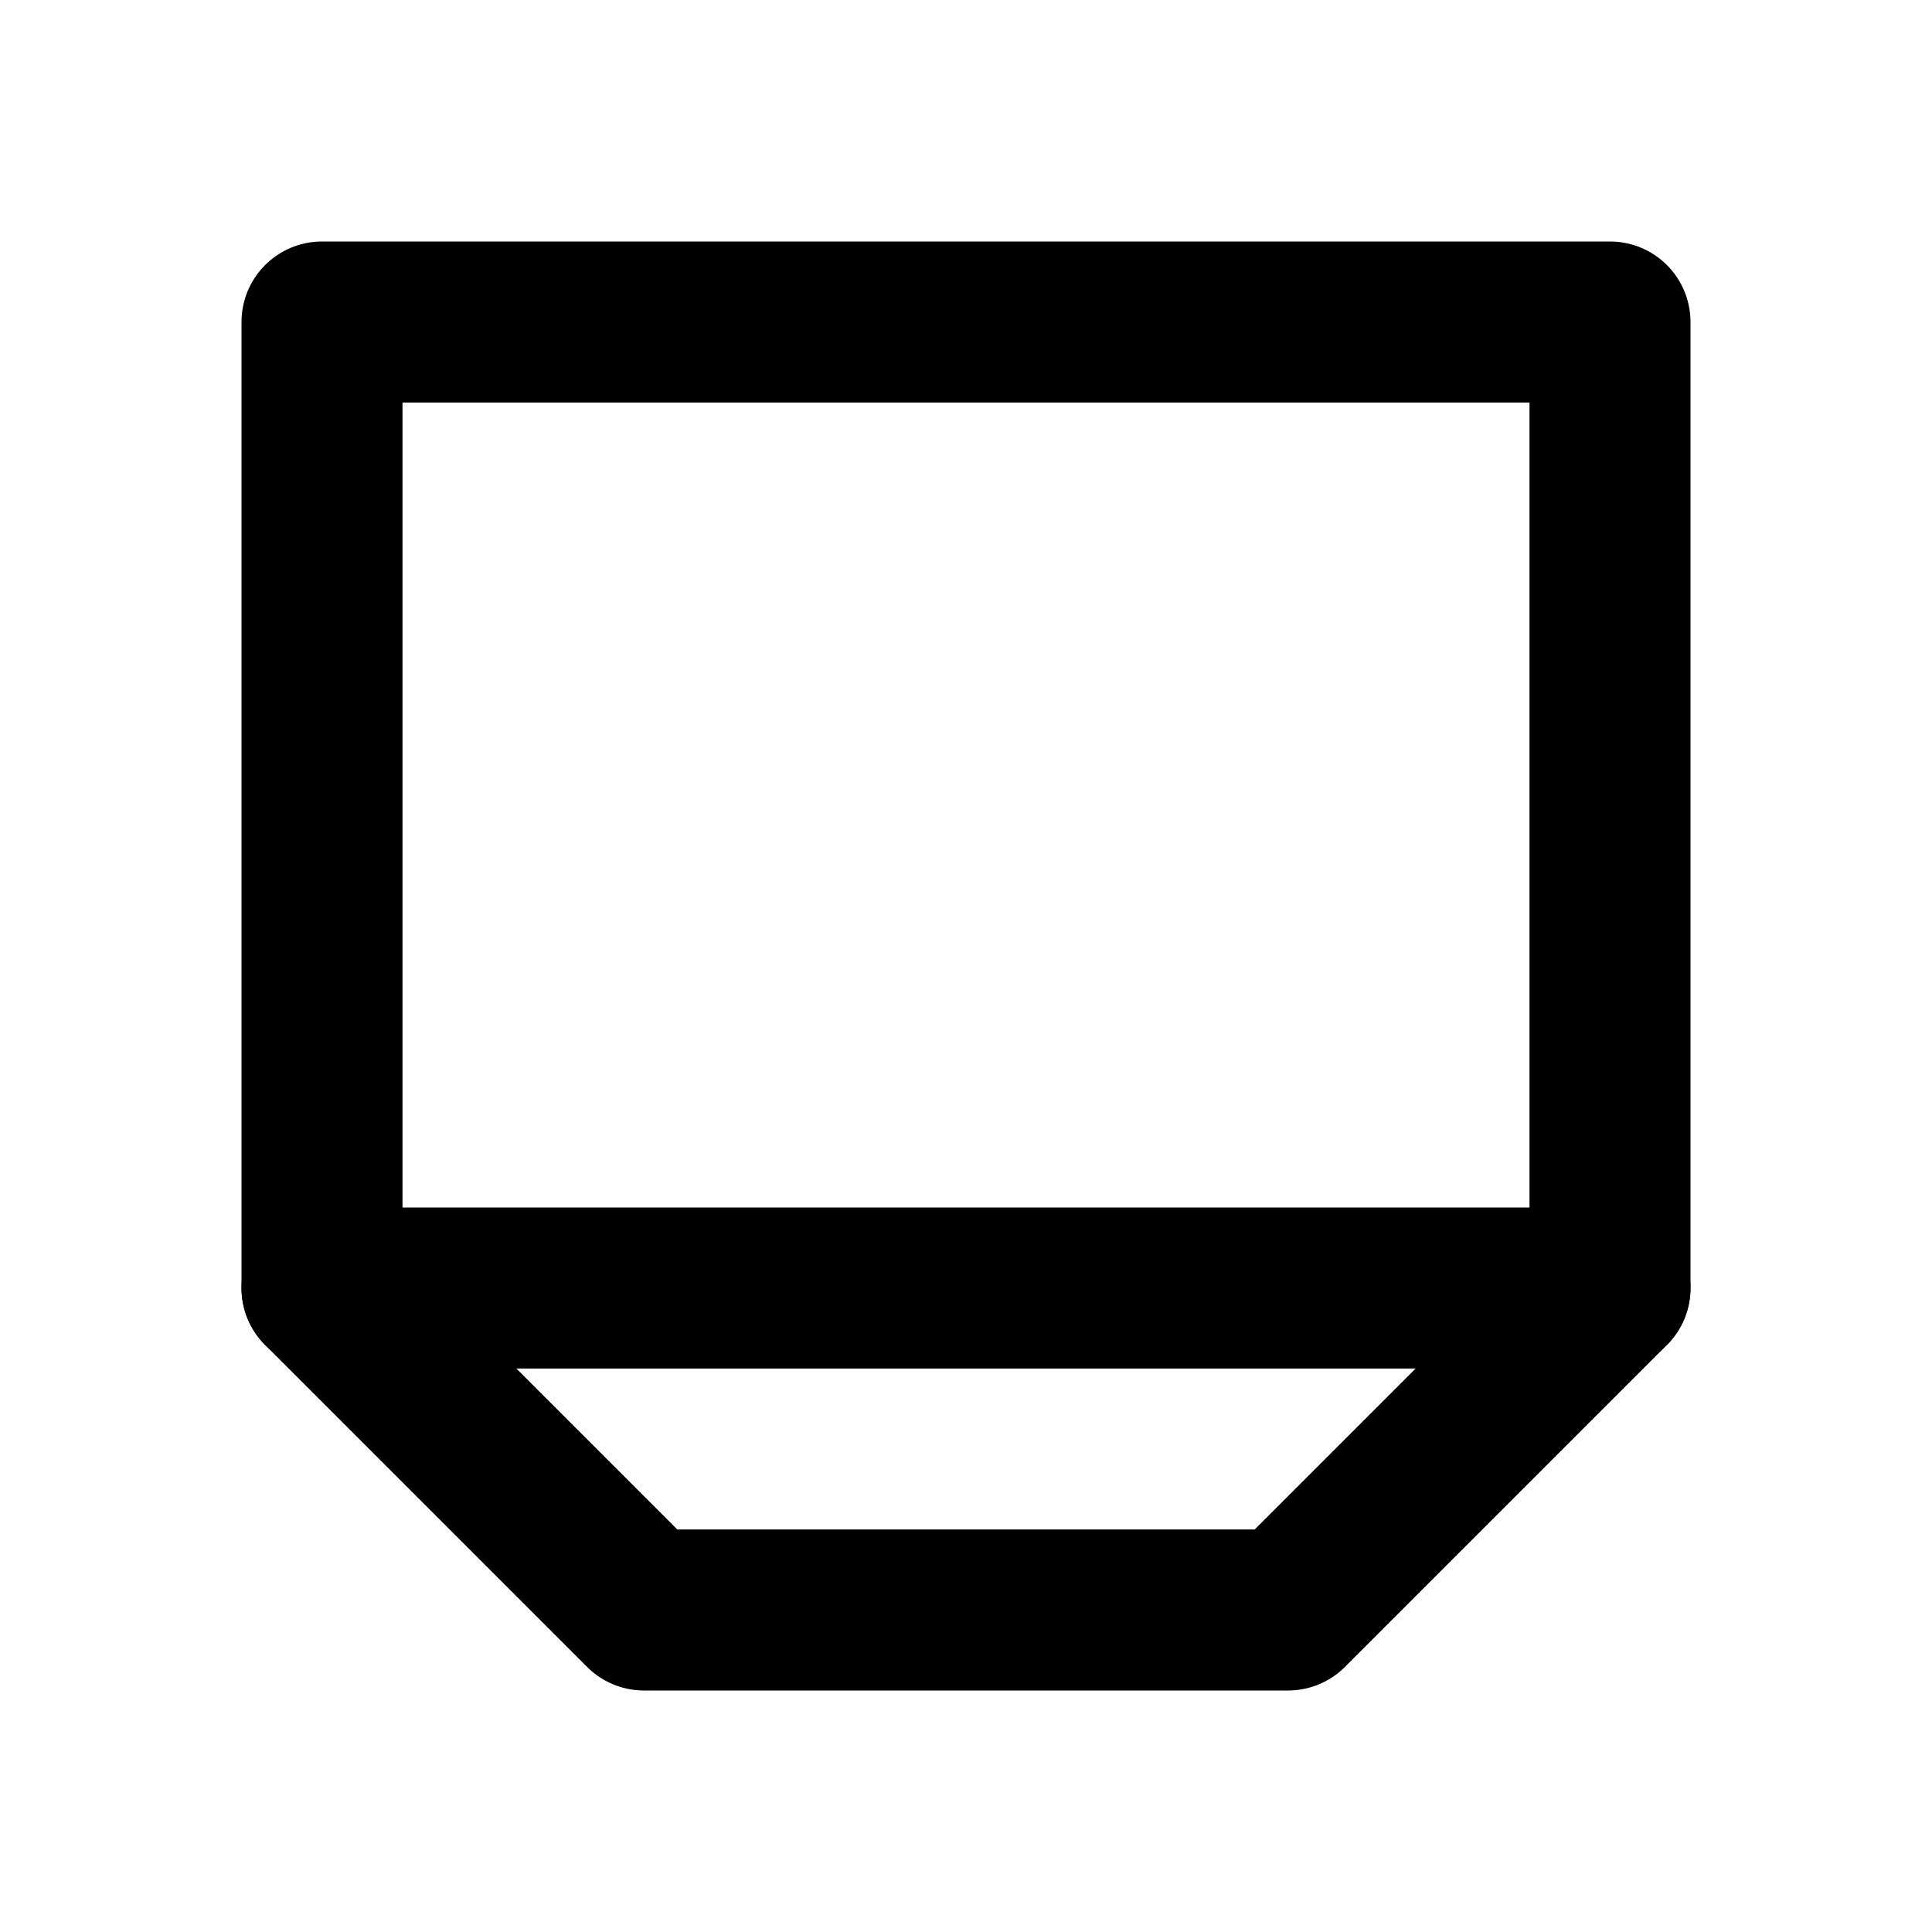
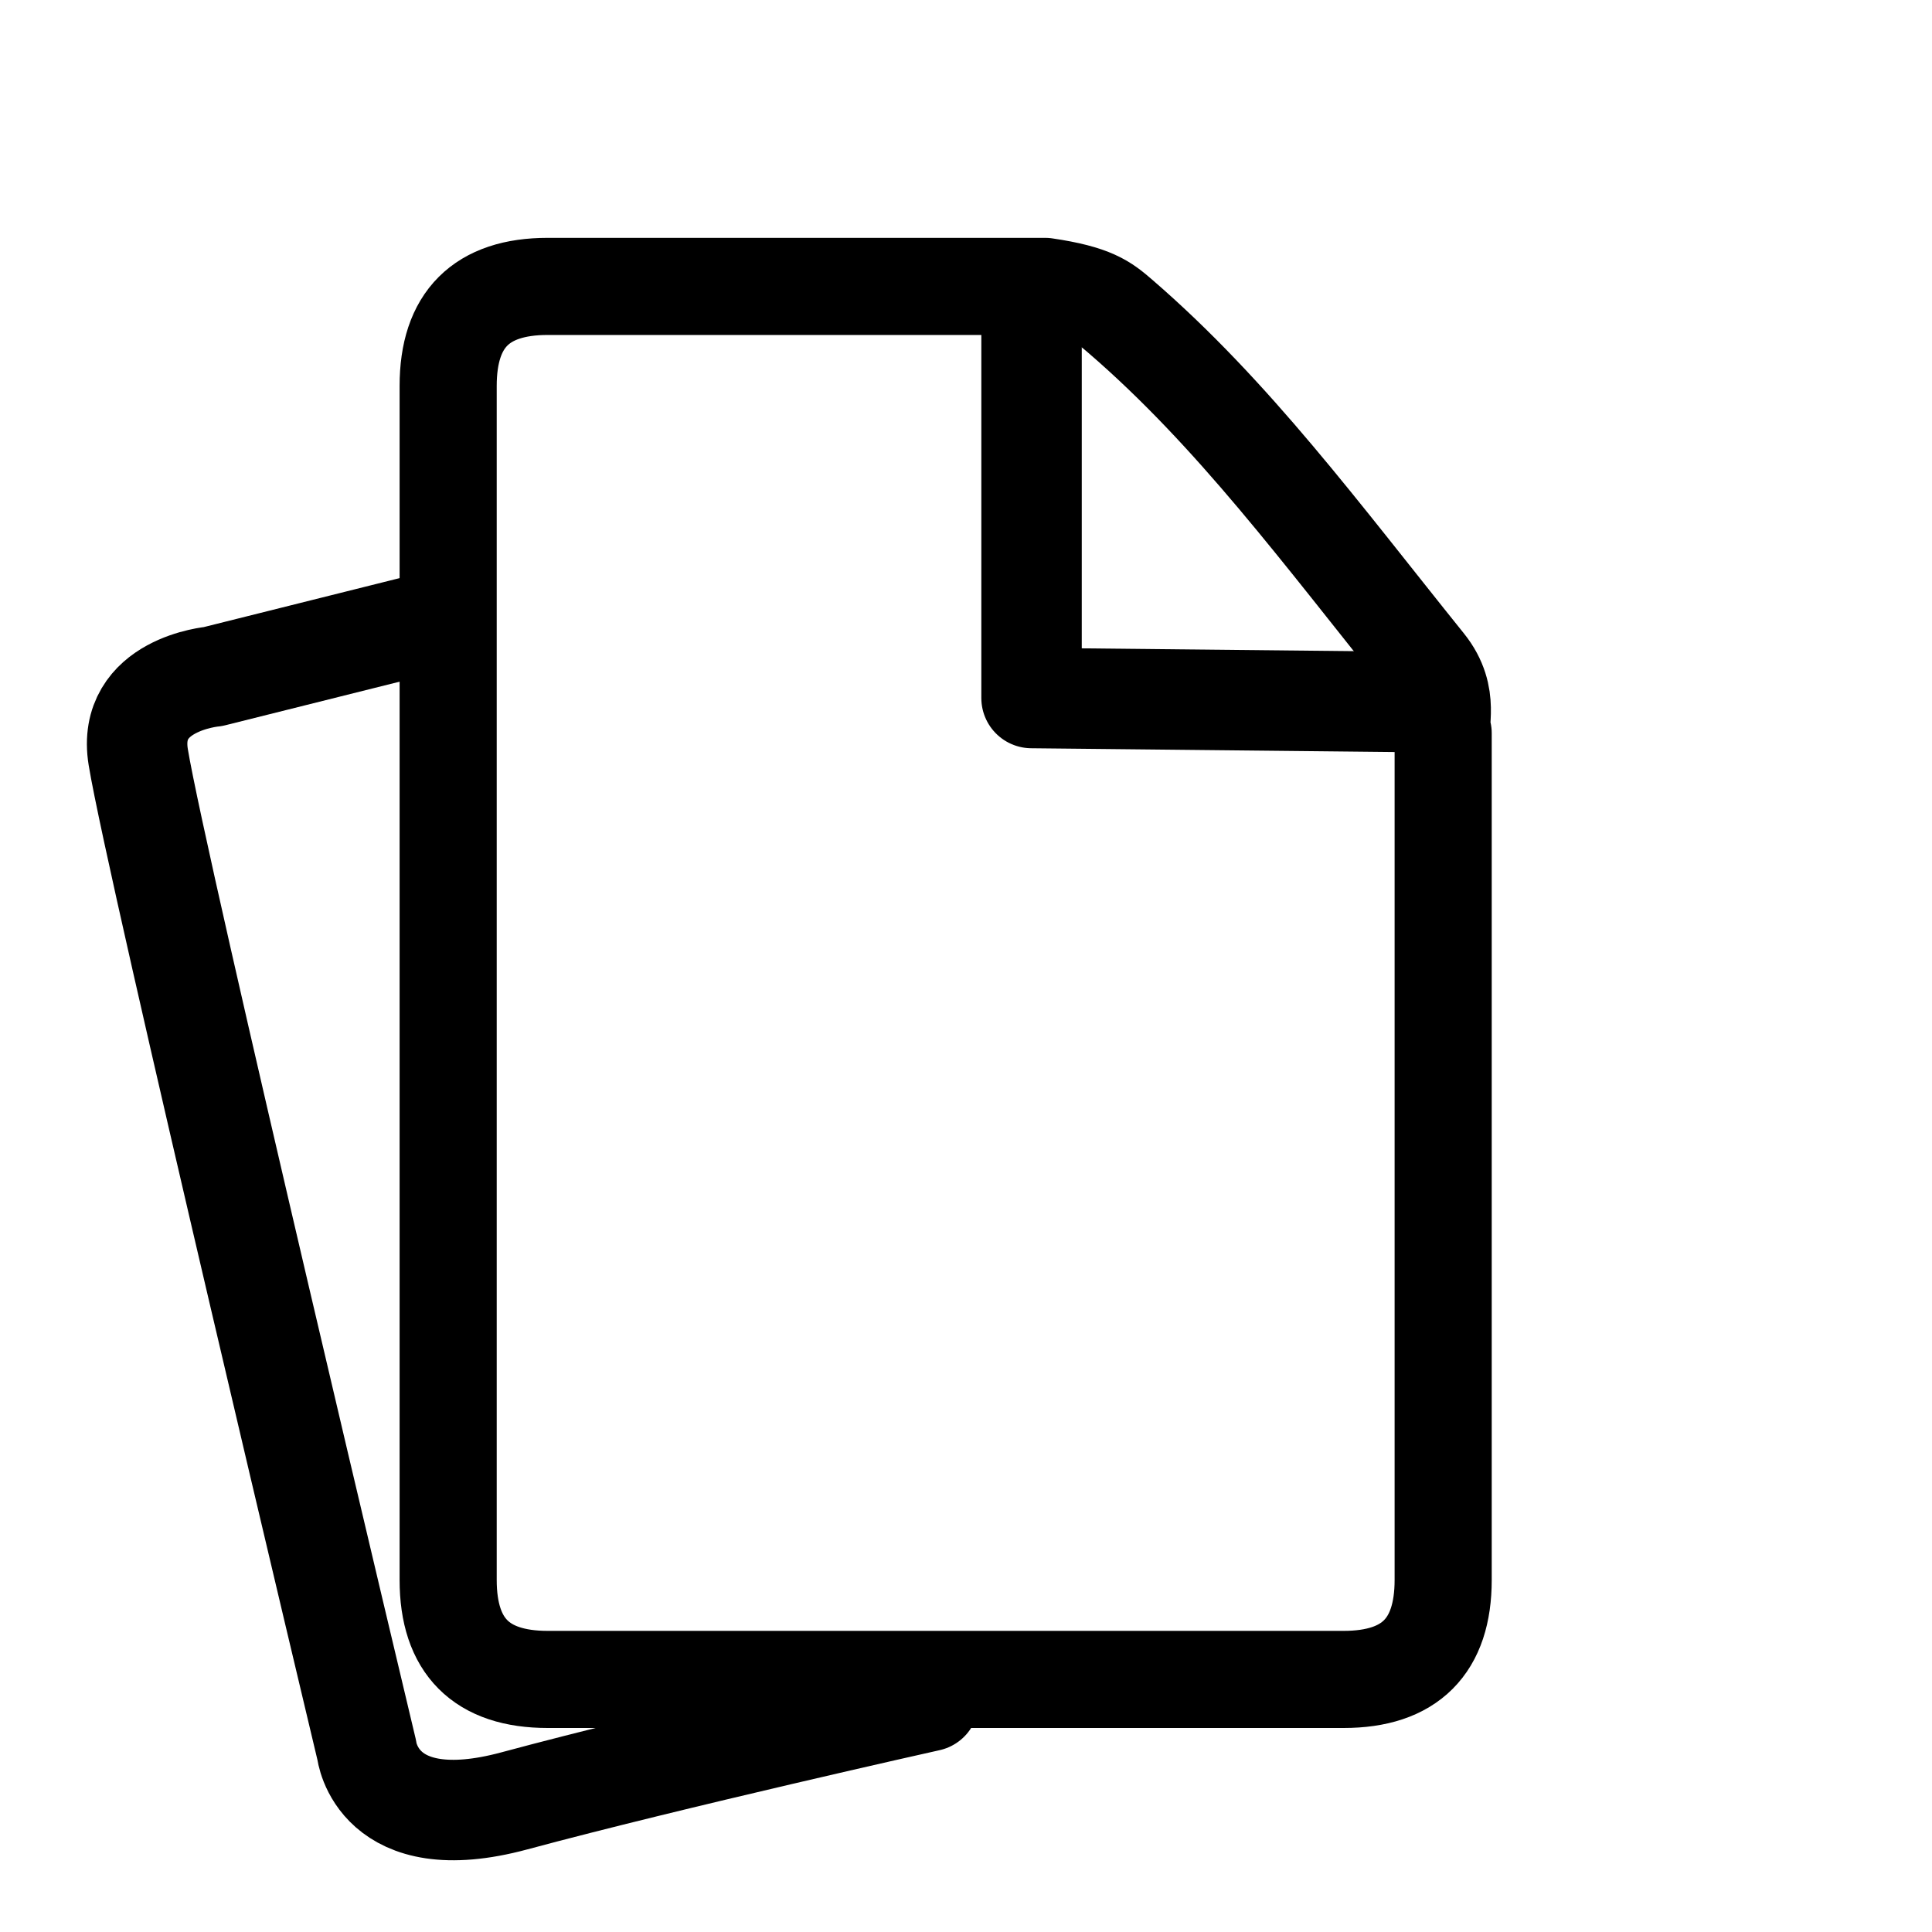
- <svg xmlns="http://www.w3.org/2000/svg" width="24" height="24" viewBox="0 0 24 24" fill="none">
-   <path d="M4 4H20V16H4V4Z" stroke="currentColor" stroke-width="2" stroke-linecap="round" stroke-linejoin="round" />
-   <path d="M4 16L8 20H16L20 16" stroke="currentColor" stroke-width="2" stroke-linecap="round" stroke-linejoin="round" />
+ <svg xmlns="http://www.w3.org/2000/svg" width="25px" height="25px" version="1.1" xml:space="preserve" style="fill-rule:evenodd;clip-rule:evenodd;stroke-linejoin:round;">
+   <g transform="matrix(1,0,0,1,0,-30)">
+     <g id="Resources" transform="matrix(0.500689,0,0,0.500867,-49.0675,30.9214)">
+       <rect x="98" y="0" width="48" height="48" style="fill:none;" />
+       <clipPath id="_clip1">
+         <rect x="98" y="0" width="48" height="48" />
+       </clipPath>
+       <g clip-path="url(#_clip1)">
+         <g transform="matrix(0.542296,0,0,0.542103,91.7044,-6.29338)">
+           <rect x="0" y="0" width="200" height="200" style="fill:none;" />
+         </g>
+         <g transform="matrix(0.257153,0,0,0.257062,122.44,23.5542)">
+           <path d="M-40,-70L10,-70C14.842,-69.287 15.98,-68.352 17.542,-67.004C28.913,-57.195 37.716,-45.196 48.275,-32.075C50.934,-28.77 49.419,-25.798 50,-25.104L50,60C50,66.667 46.667,70 40,70L-40,70C-46.667,70 -50,66.667 -50,60L-50,-60C-50,-66.667 -46.667,-70 -40,-70Z" style="fill:none;fill-rule:nonzero;stroke:black;stroke-width:9.76px;" />
+         </g>
+         <g transform="matrix(0.265951,0,0,0.265856,122,24.1698)">
+           <path d="M10.001,-67.683L10,-30L48.047,-29.604" style="fill:none;fill-rule:nonzero;stroke:black;stroke-width:9.76px;stroke-linecap:round;" />
+         </g>
+         <g transform="matrix(1.99725,0,0,1.99654,-69.2898,-0.496317)">
+           <path d="M89.223,7.405L86.516,8.082C86.516,8.082 85.395,8.18 85.549,9.124C85.78,10.545 88.506,21.975 88.506,21.975C88.506,21.975 88.632,23.112 90.417,22.63C92.45,22.082 95.777,21.34 95.777,21.34" style="fill:none;stroke:black;stroke-width:1.3px;stroke-linecap:round;stroke-miterlimit:1.5;" />
+         </g>
+       </g>
+     </g>
+   </g>
</svg>
